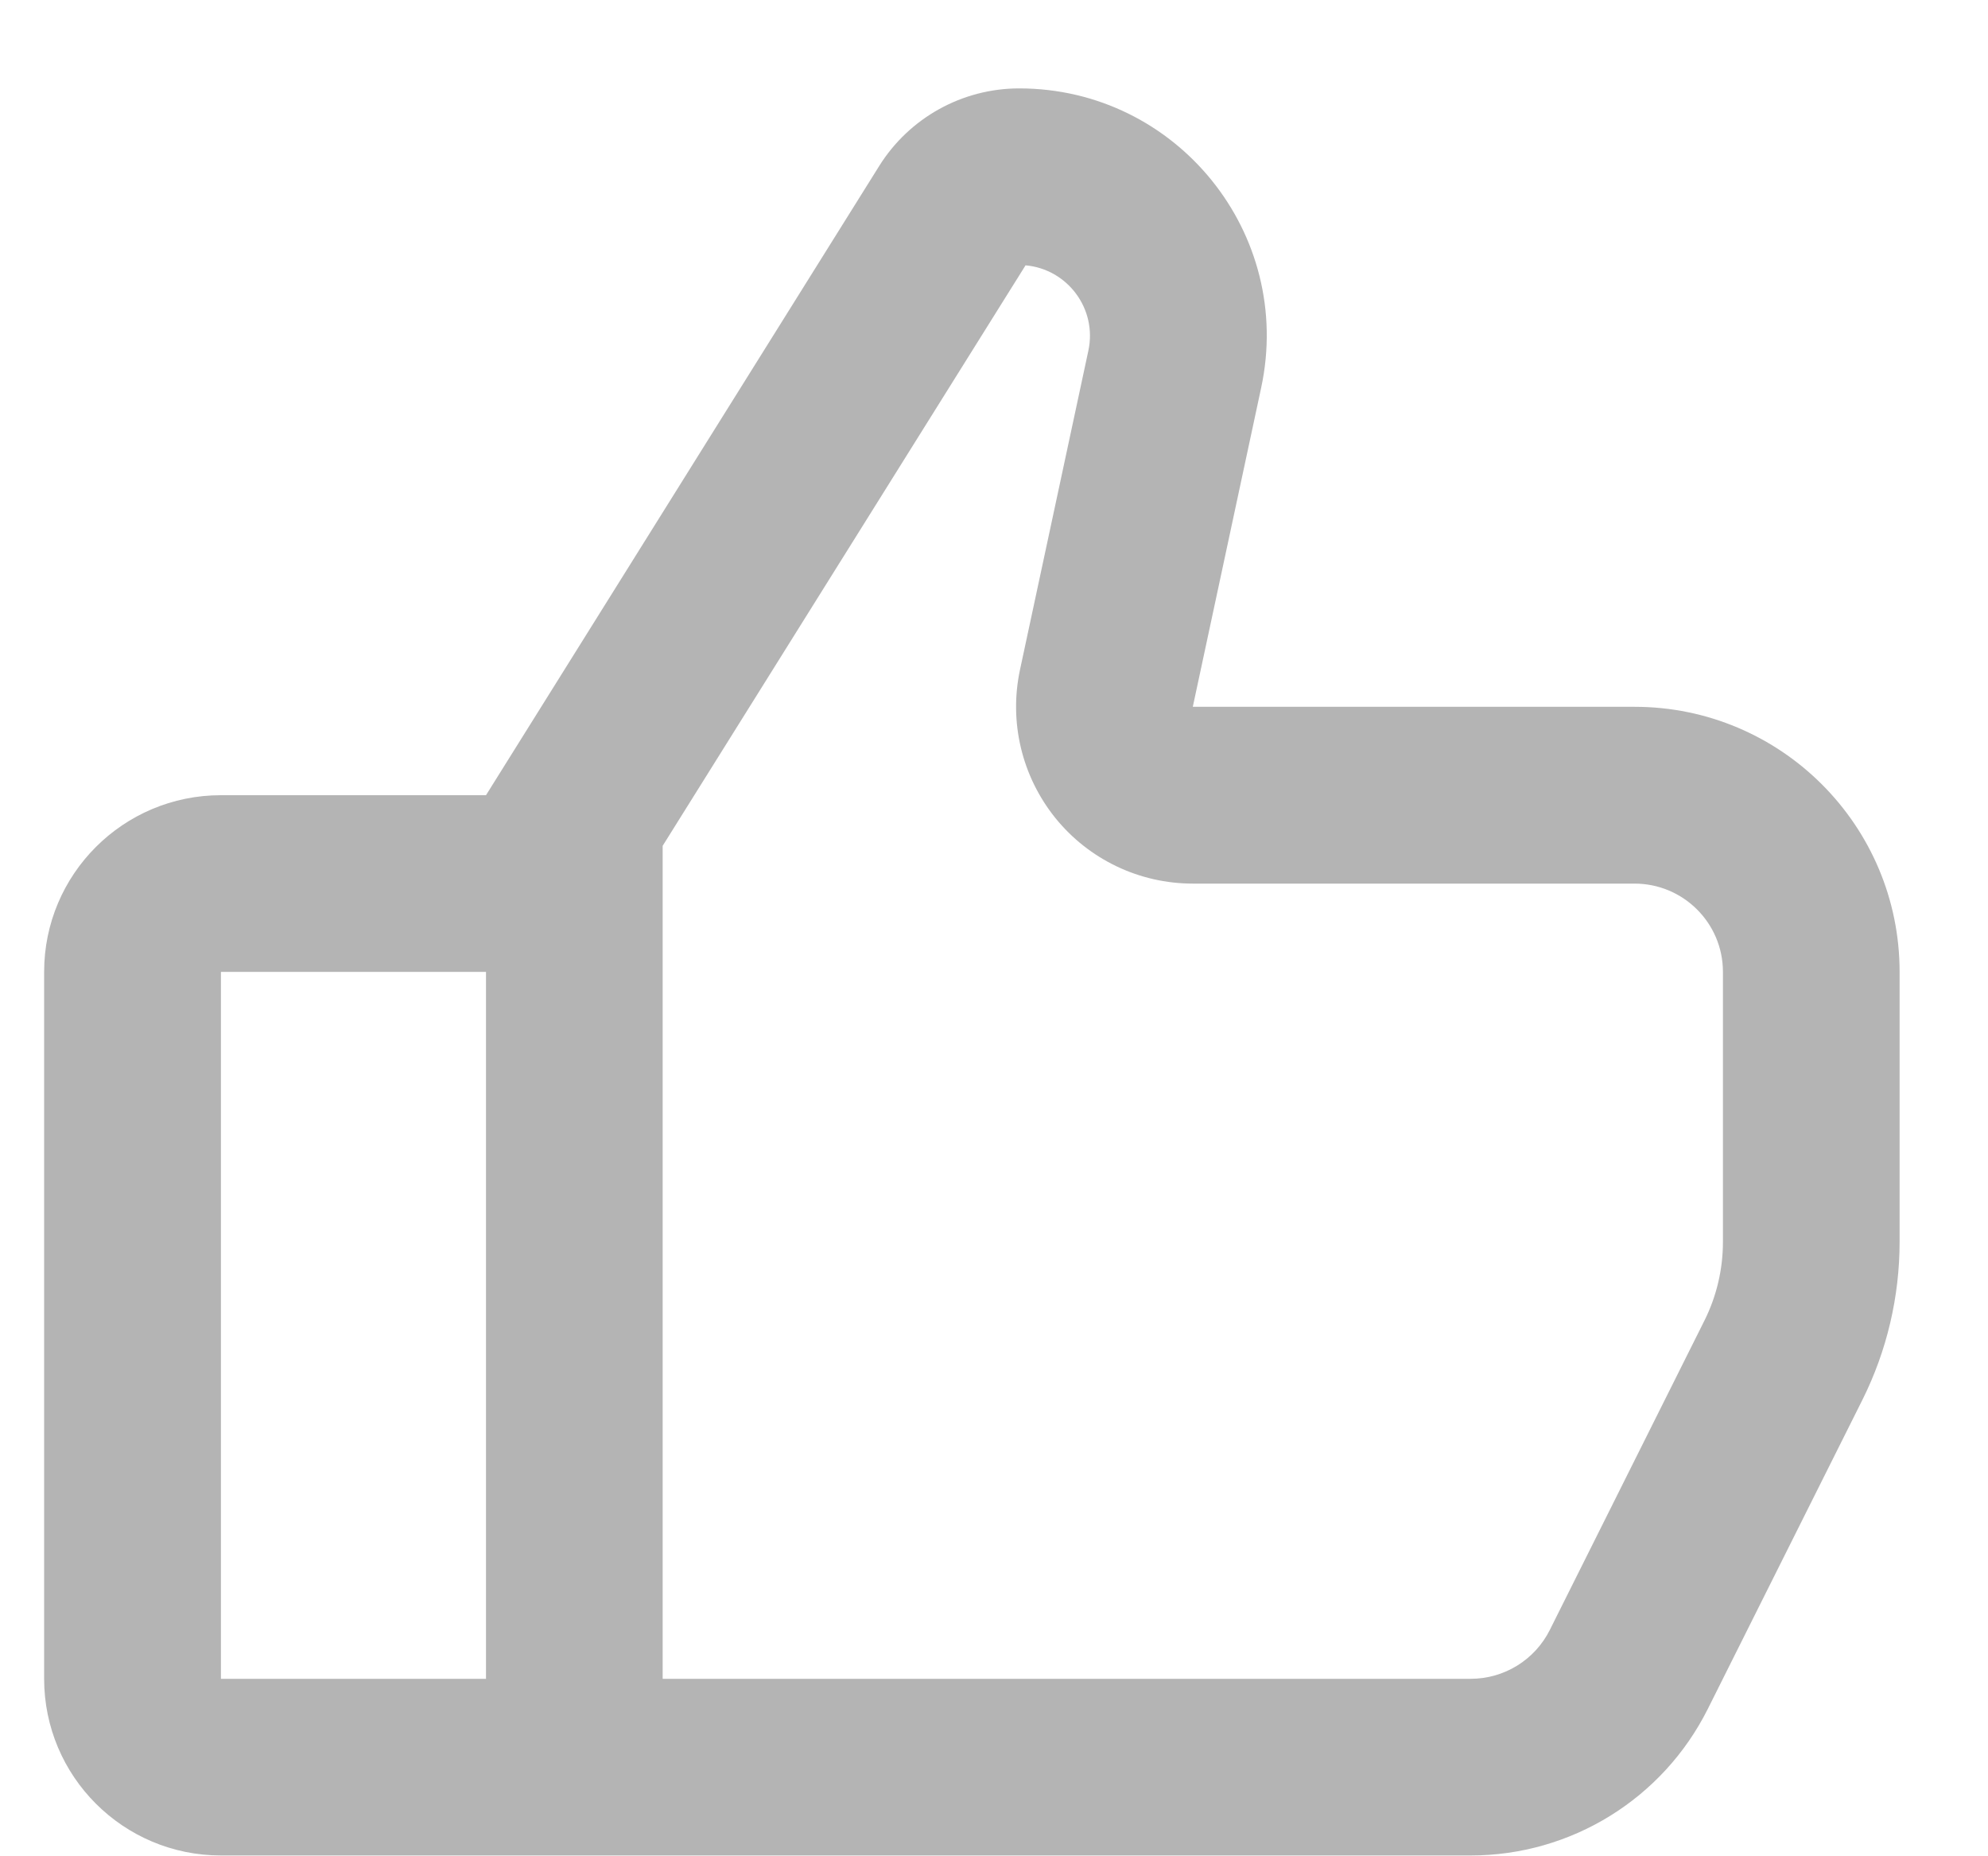
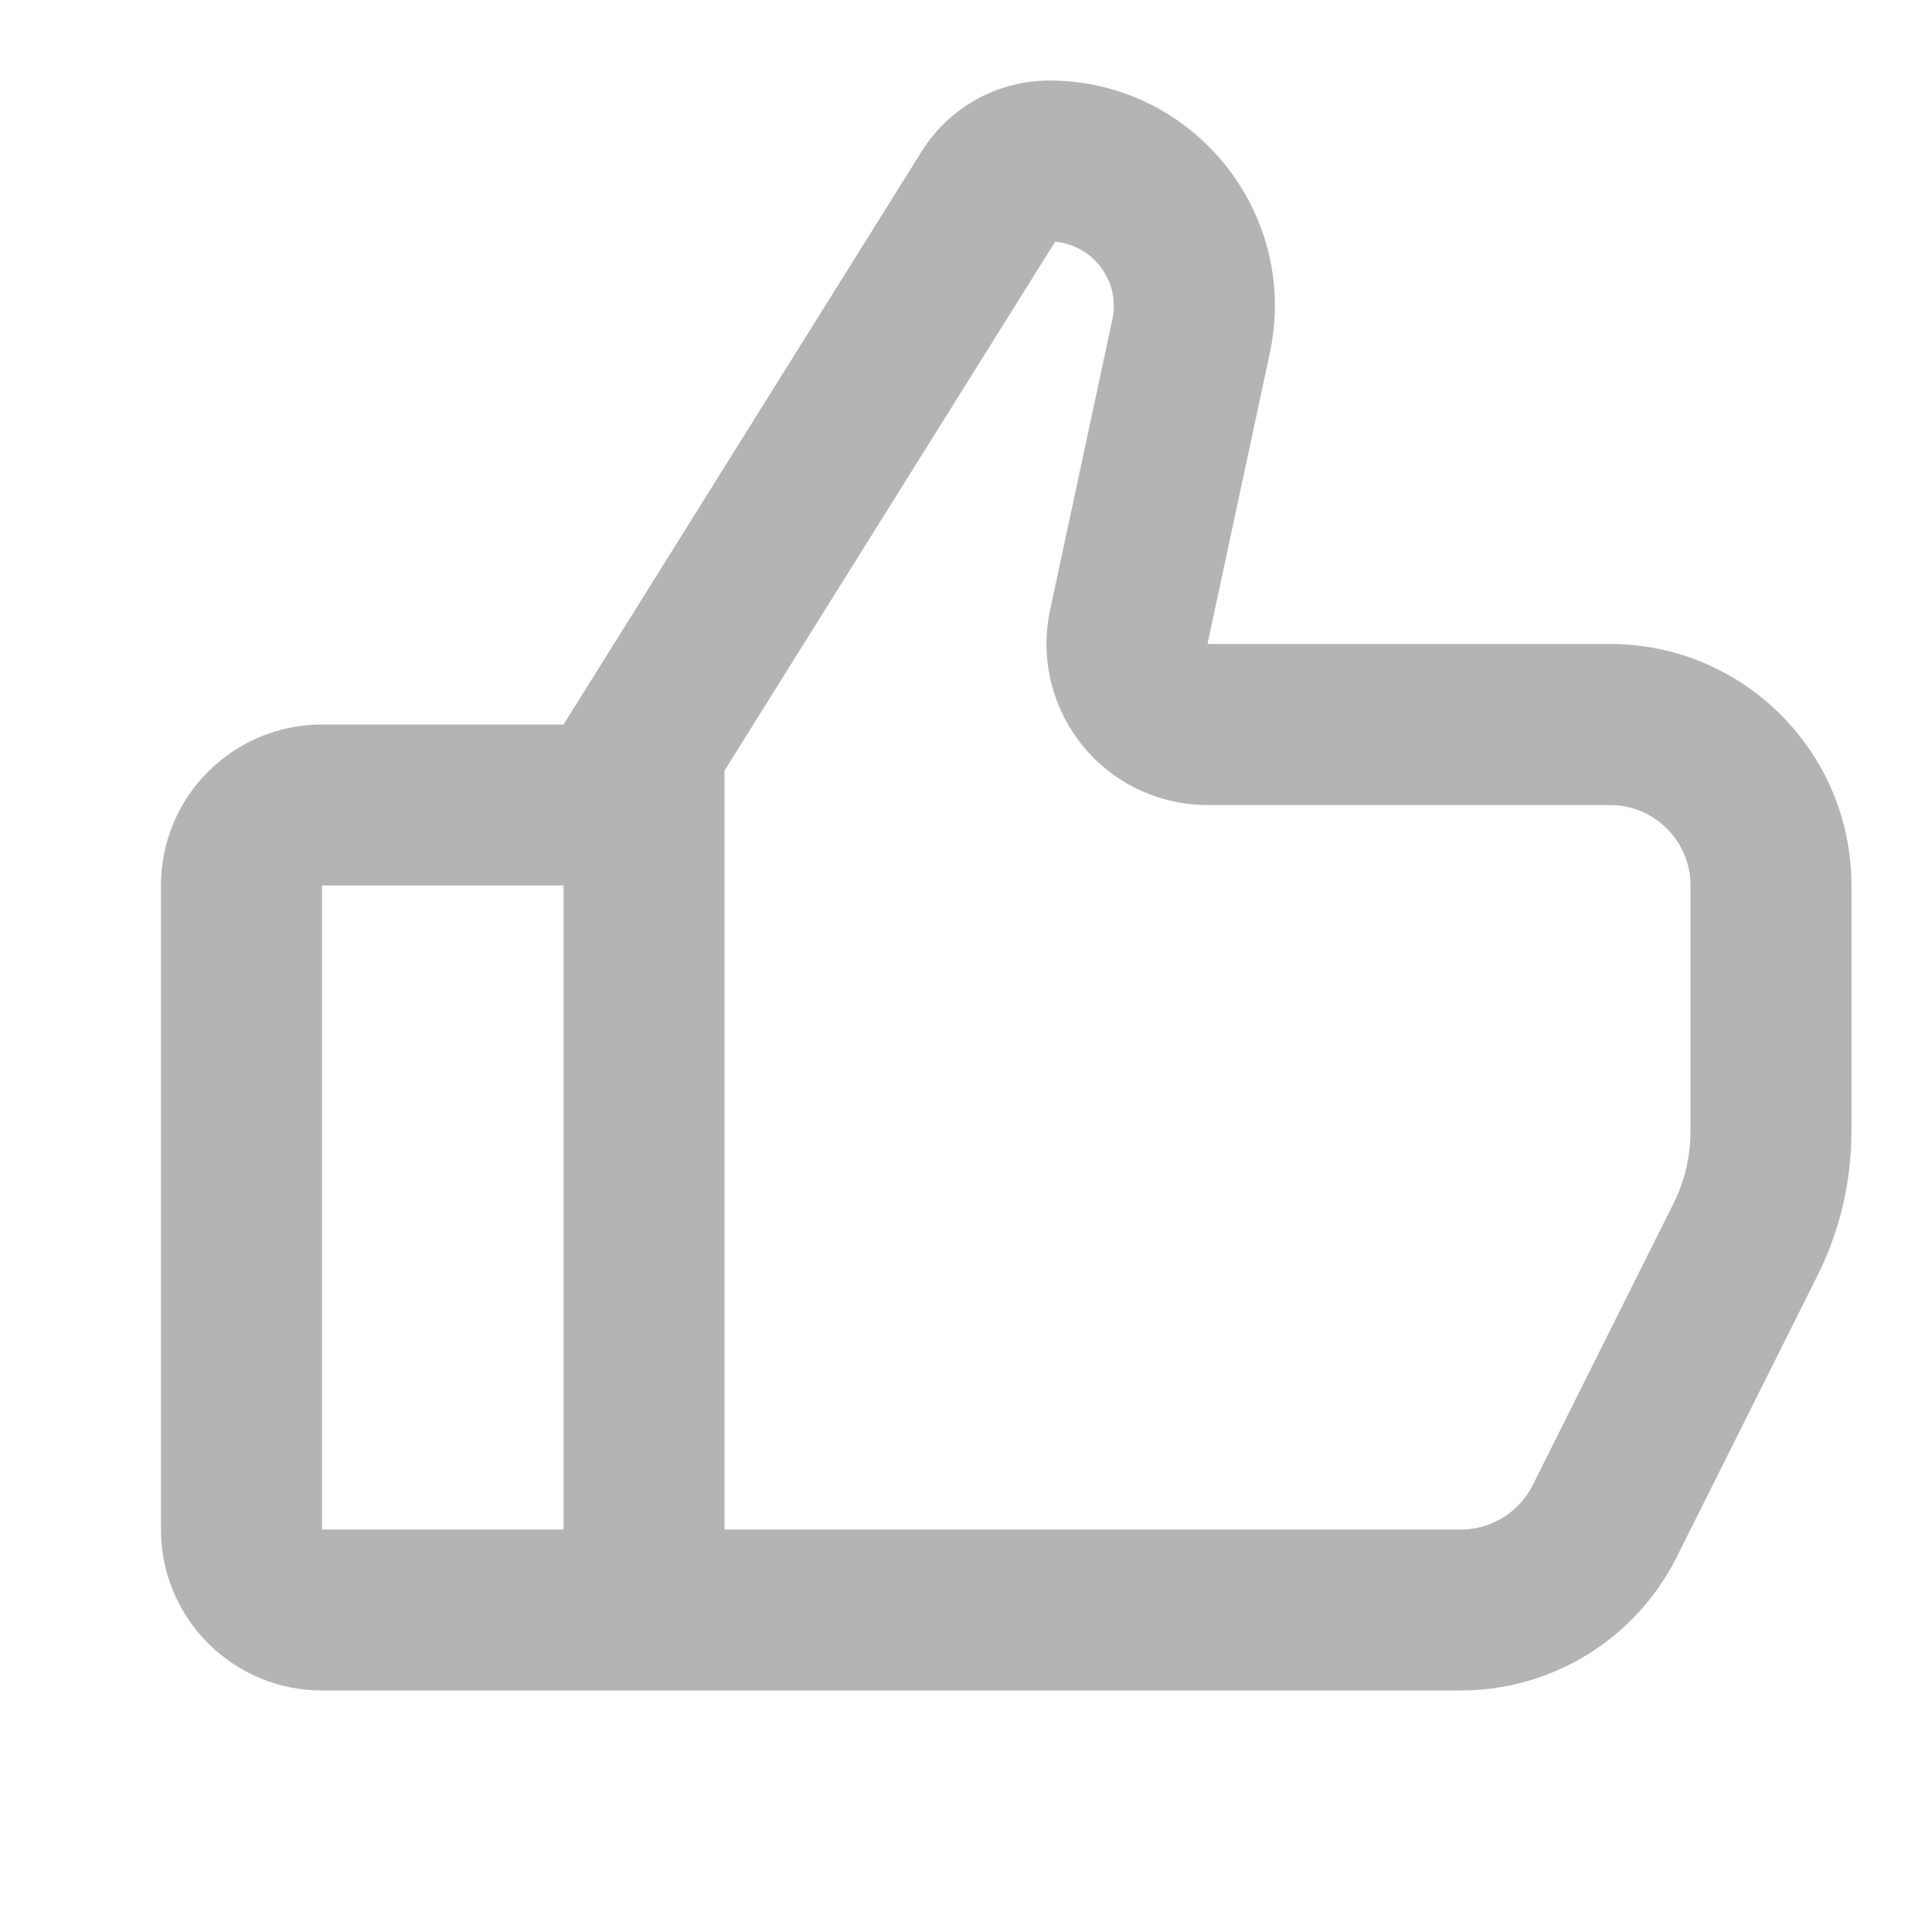
- <svg xmlns="http://www.w3.org/2000/svg" width="15" height="14" viewBox="0 0 15 14" fill="none">
-   <path fill-rule="evenodd" clip-rule="evenodd" d="M9.516 2.925C9.765 1.763 8.879 0.667 7.69 0.667C7.261 0.667 6.862 0.888 6.634 1.252L3.667 6L1.667 6C0.93 6 0.333 6.597 0.333 7.333L0.333 12.667C0.333 13.403 0.93 14 1.667 14L11.097 14C11.855 14 12.547 13.572 12.886 12.894L14.052 10.563C14.237 10.193 14.333 9.784 14.333 9.37L14.333 7.333C14.333 6.229 13.438 5.333 12.333 5.333L9 5.333L9.516 2.925ZM3.667 12.667L3.667 7.333L1.667 7.333L1.667 12.667L3.667 12.667ZM7.738 2.002L5 6.382L5 12.667L11.097 12.667C11.35 12.667 11.581 12.524 11.694 12.298L12.859 9.967C12.952 9.782 13 9.577 13 9.37L13 7.333C13 6.965 12.701 6.667 12.333 6.667L9 6.667C8.597 6.667 8.216 6.485 7.963 6.172C7.71 5.858 7.612 5.448 7.696 5.054L8.212 2.646C8.28 2.329 8.053 2.03 7.738 2.002Z" fill="#B4B4B4" />
+ <svg xmlns="http://www.w3.org/2000/svg" width="16" height="16" viewBox="0 0 16 16" fill="none">
+   <path fill-rule="evenodd" clip-rule="evenodd" d="M10.516 2.925C10.765 1.763 9.879 0.667 8.69 0.667C8.261 0.667 7.862 0.888 7.634 1.252L4.667 6L2.667 6C1.93 6 1.333 6.597 1.333 7.333L1.333 12.667C1.333 13.403 1.93 14 2.667 14L12.097 14C12.855 14 13.547 13.572 13.886 12.894L15.052 10.563C15.237 10.193 15.333 9.784 15.333 9.37L15.333 7.333C15.333 6.229 14.438 5.333 13.333 5.333L10 5.333L10.516 2.925ZM4.667 12.667L4.667 7.333L2.667 7.333L2.667 12.667L4.667 12.667ZM8.738 2.002L6 6.382L6 12.667L12.097 12.667C12.35 12.667 12.581 12.524 12.694 12.298L13.859 9.967C13.952 9.782 14 9.577 14 9.37L14 7.333C14 6.965 13.701 6.667 13.333 6.667L10 6.667C9.597 6.667 9.216 6.485 8.963 6.172C8.71 5.858 8.612 5.448 8.696 5.054L9.212 2.646C9.28 2.329 9.053 2.03 8.738 2.002Z" fill="#B4B4B4" />
</svg>
